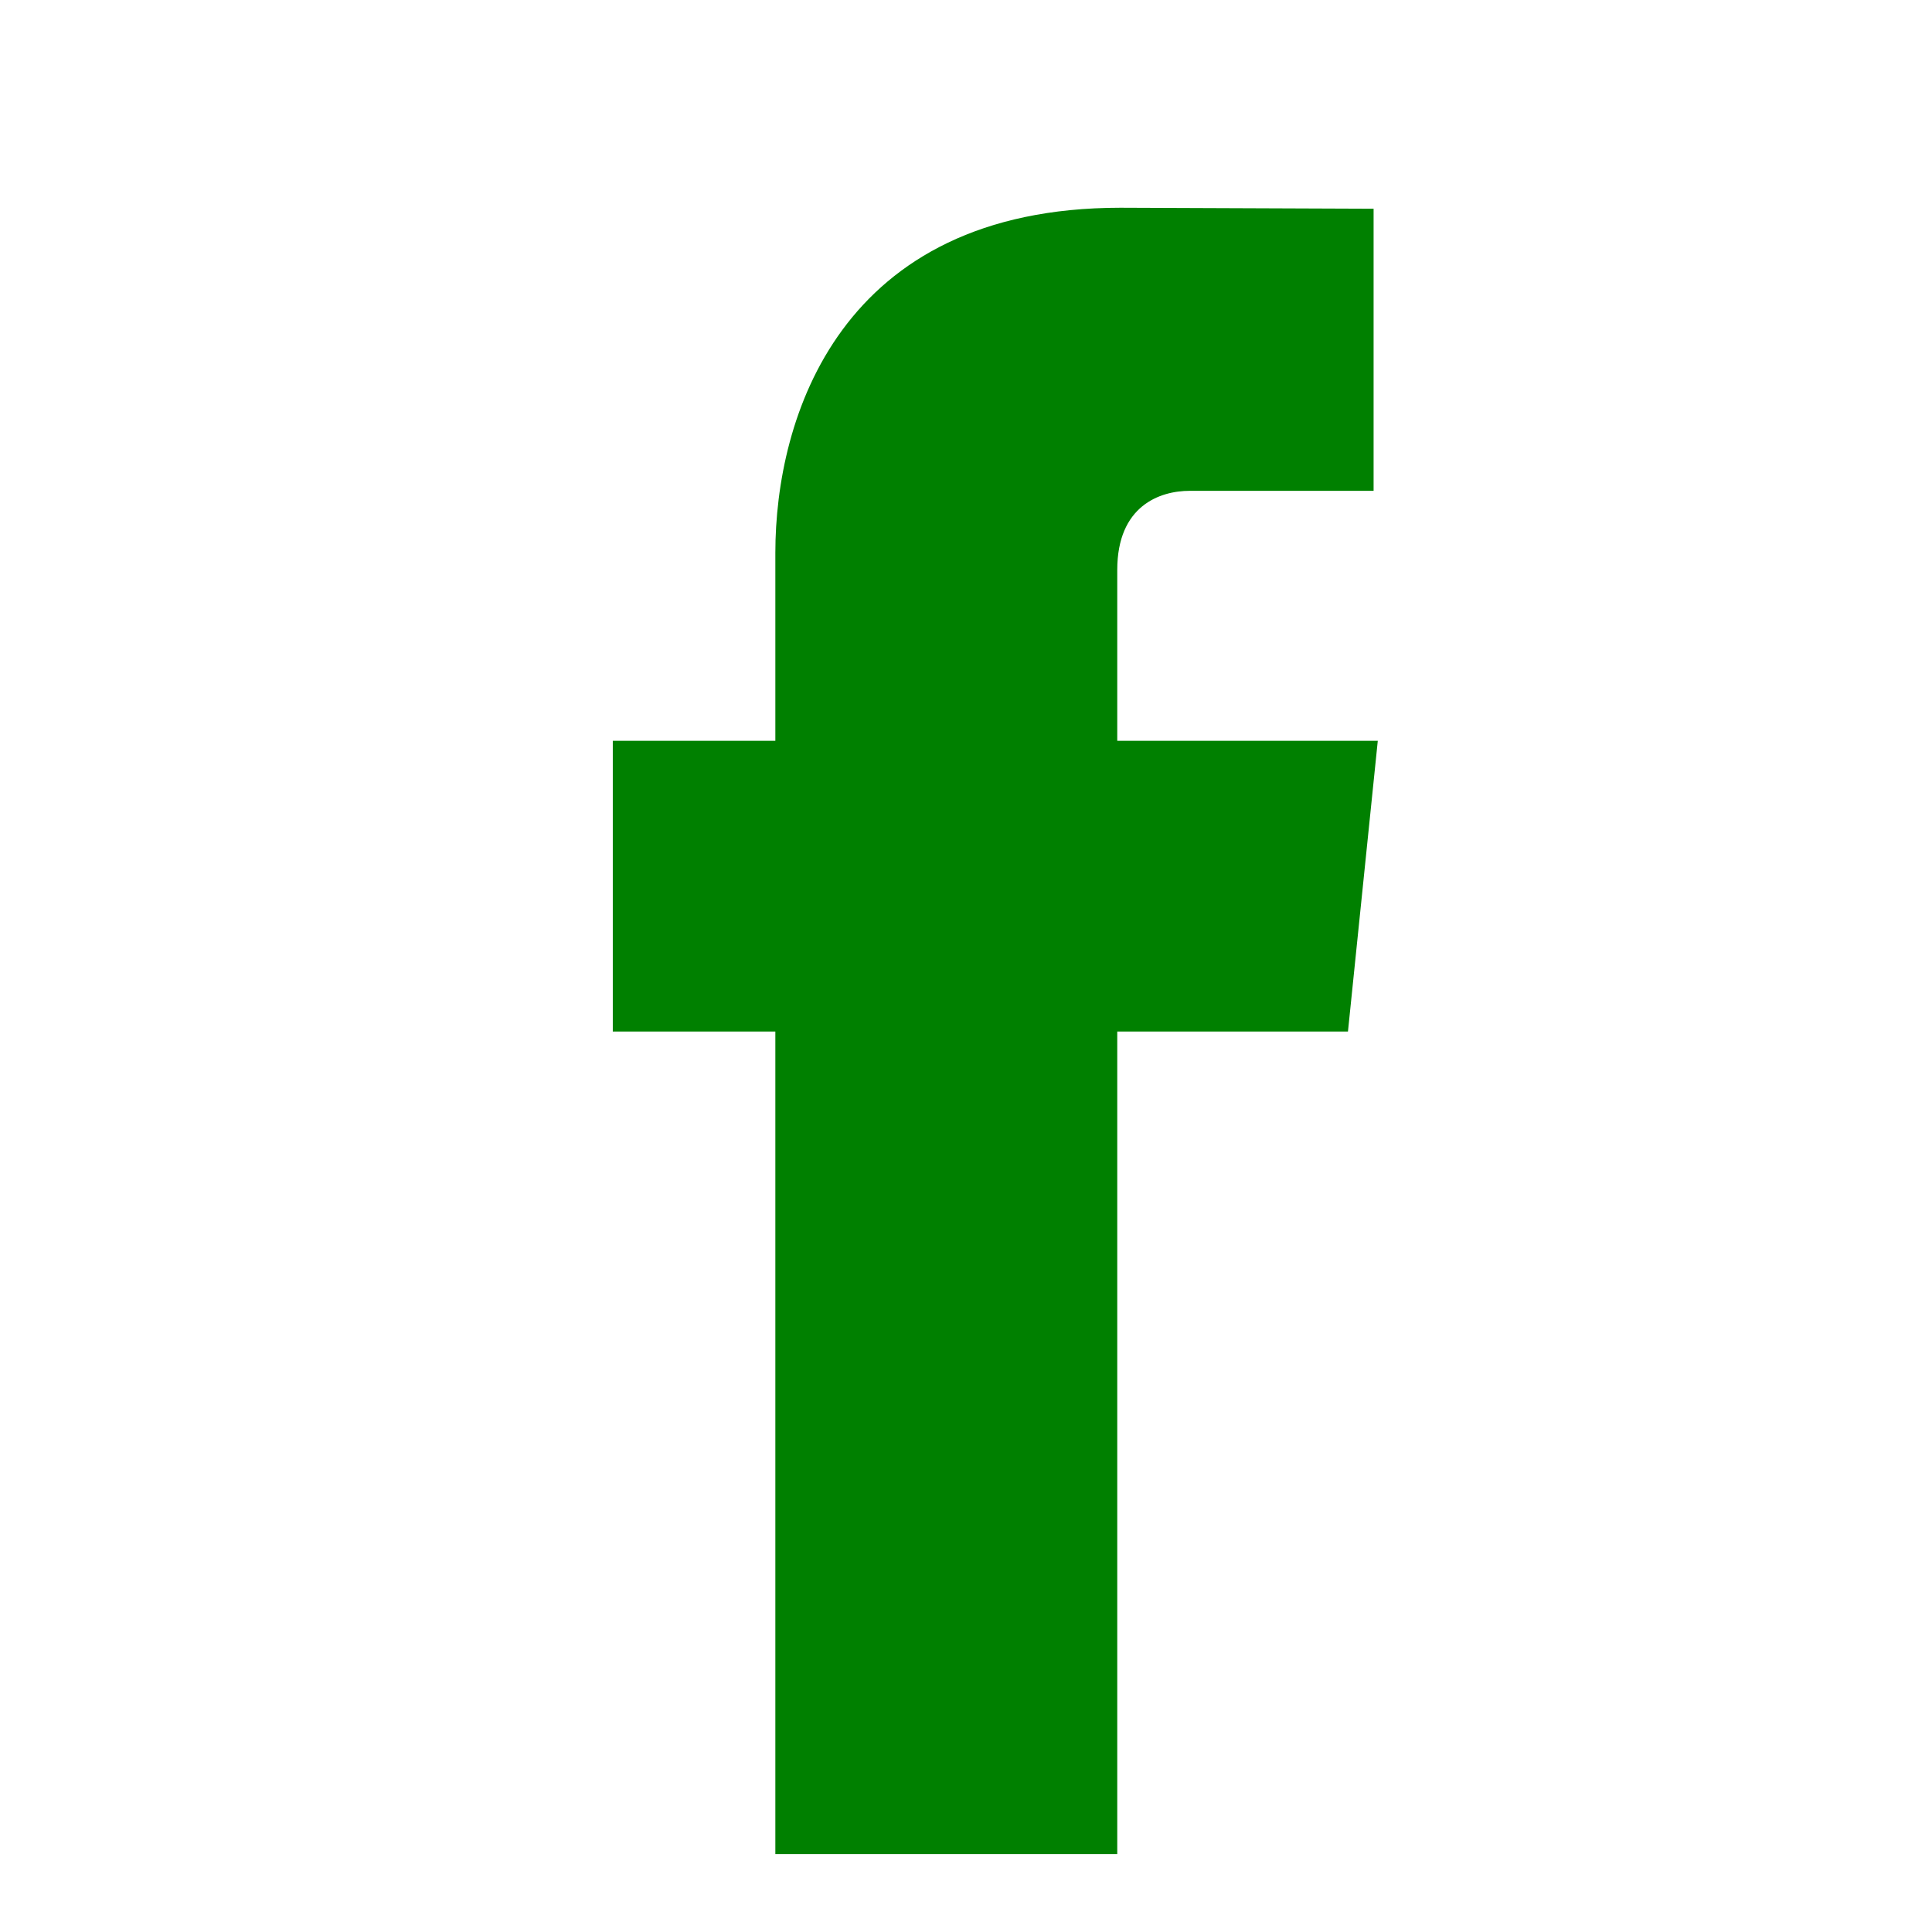
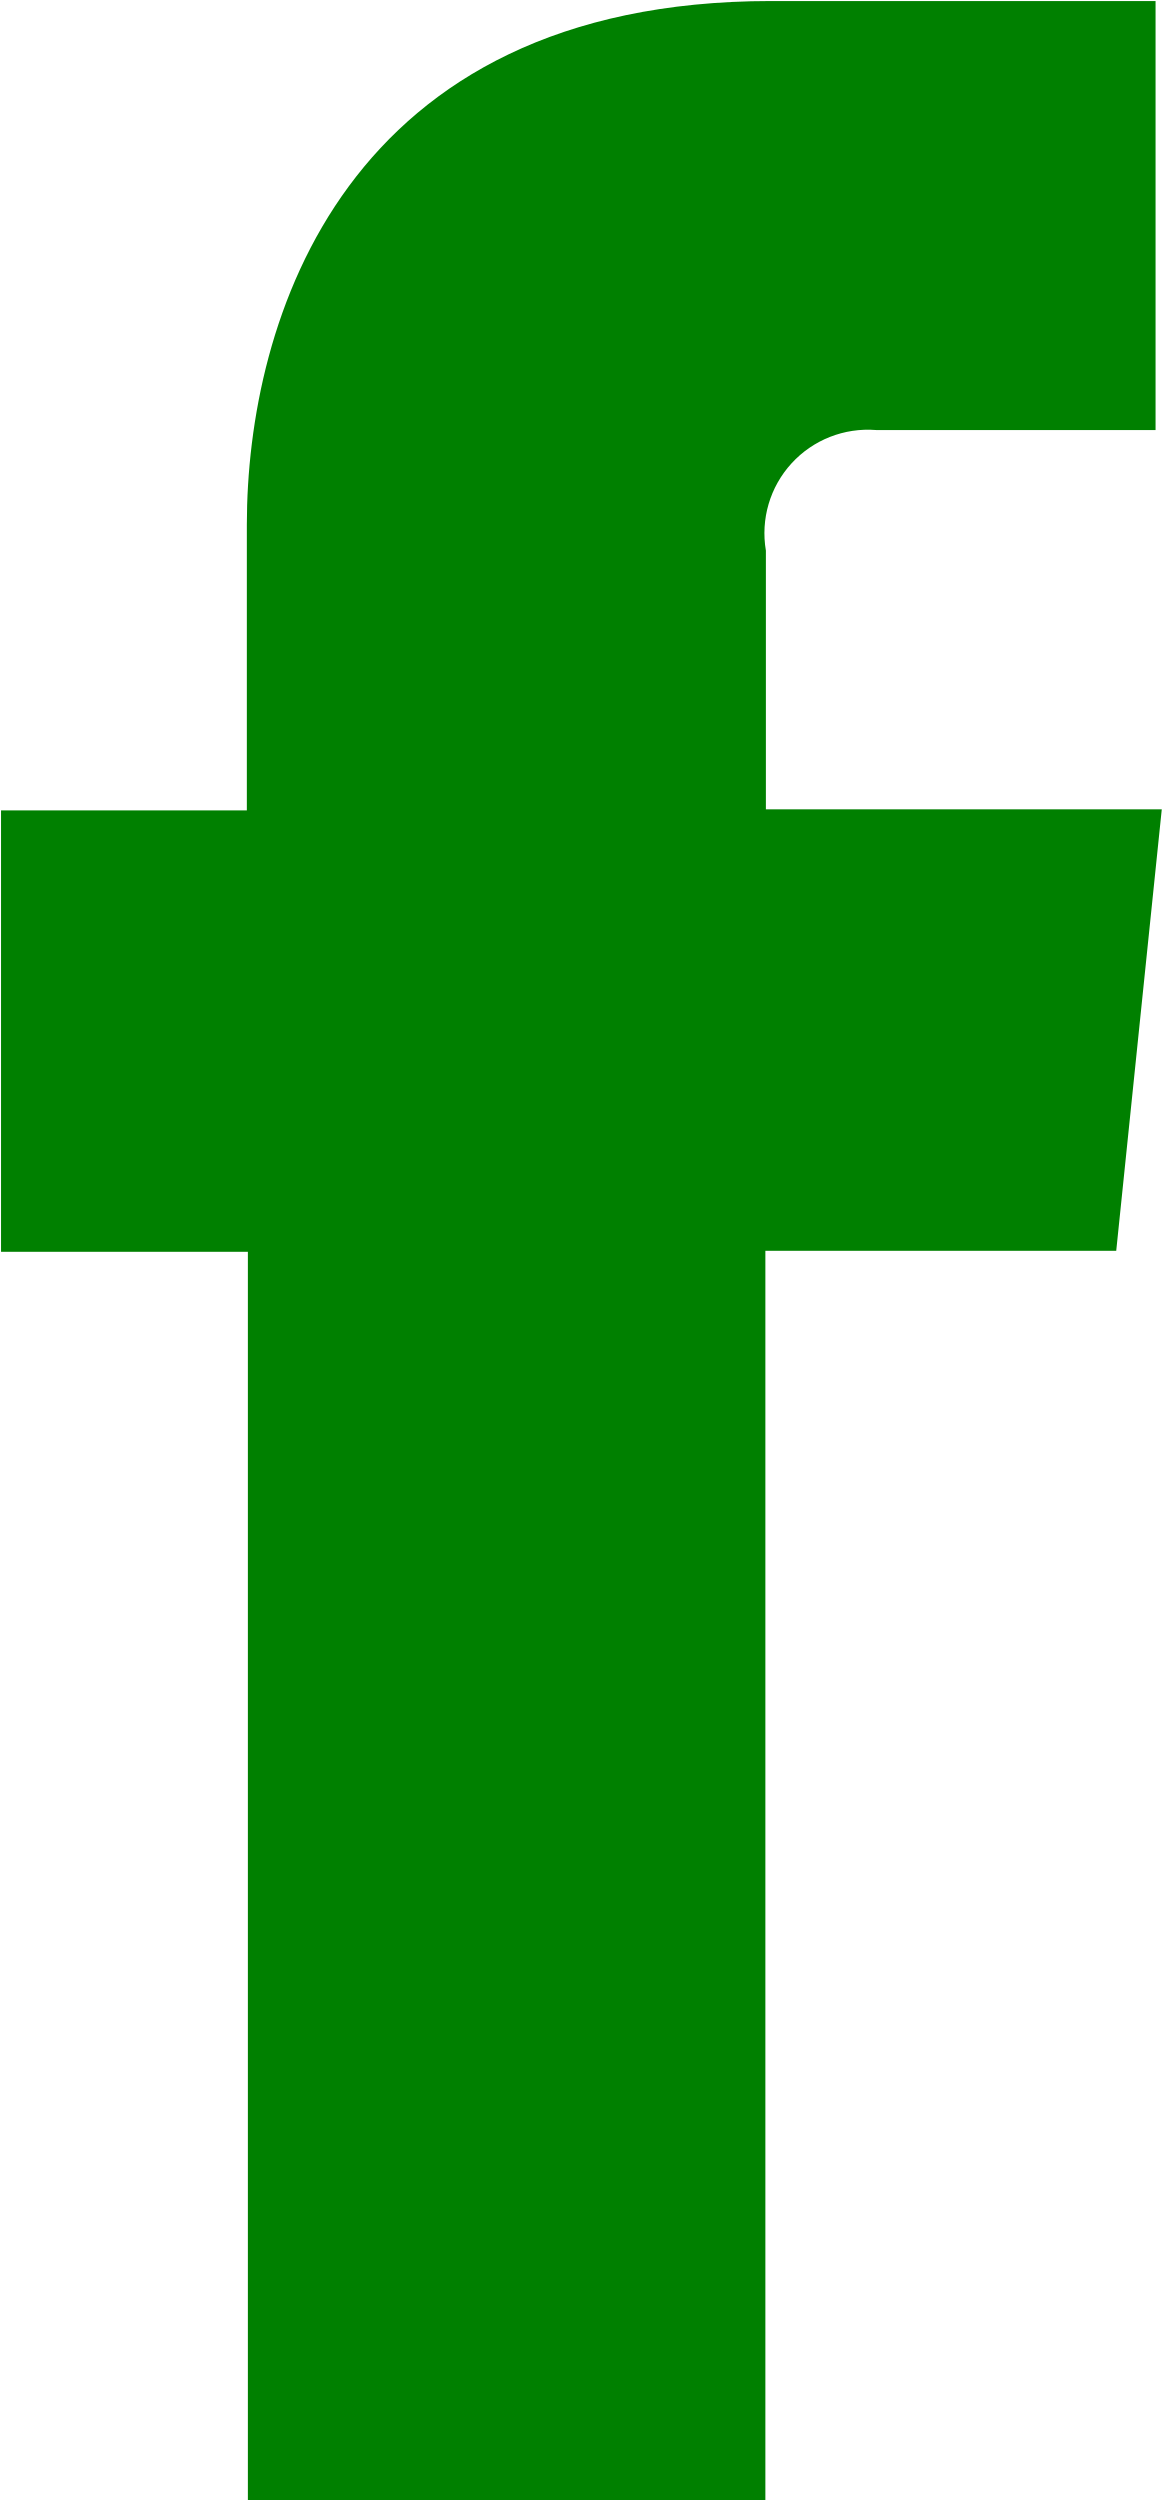
- <svg xmlns="http://www.w3.org/2000/svg" enable-background="new 0 0 56.693 56.693" height="56.693px" id="Layer_1" version="1.1" viewBox="0 0 56.693 56.693" width="56.693px" xml:space="preserve">
-   <path fill="green" d="M40.43,21.739h-7.645v-5.014c0-1.883,1.248-2.322,2.127-2.322c0.877,0,5.395,0,5.395,0V6.125l-7.43-0.029  c-8.248,0-10.125,6.174-10.125,10.125v5.518h-4.77v8.53h4.77c0,10.947,0,24.137,0,24.137h10.033c0,0,0-13.32,0-24.137h6.77  L40.43,21.739z" />
+ <svg xmlns="http://www.w3.org/2000/svg" id="Layer_1" data-name="Layer 1" viewBox="0 0 22.45 48.31">
+   <path d="M40.43,21.74H32.78v-5a2,2,0,0,1,2.13-2.33h5.4V6.12l-7.43,0c-8.25,0-10.13,6.17-10.13,10.12v5.52H18v8.53h4.77V54.41h10V30.27h6.78Z" transform="translate(-17.98 -6.1)" style="fill:green" />
</svg>
